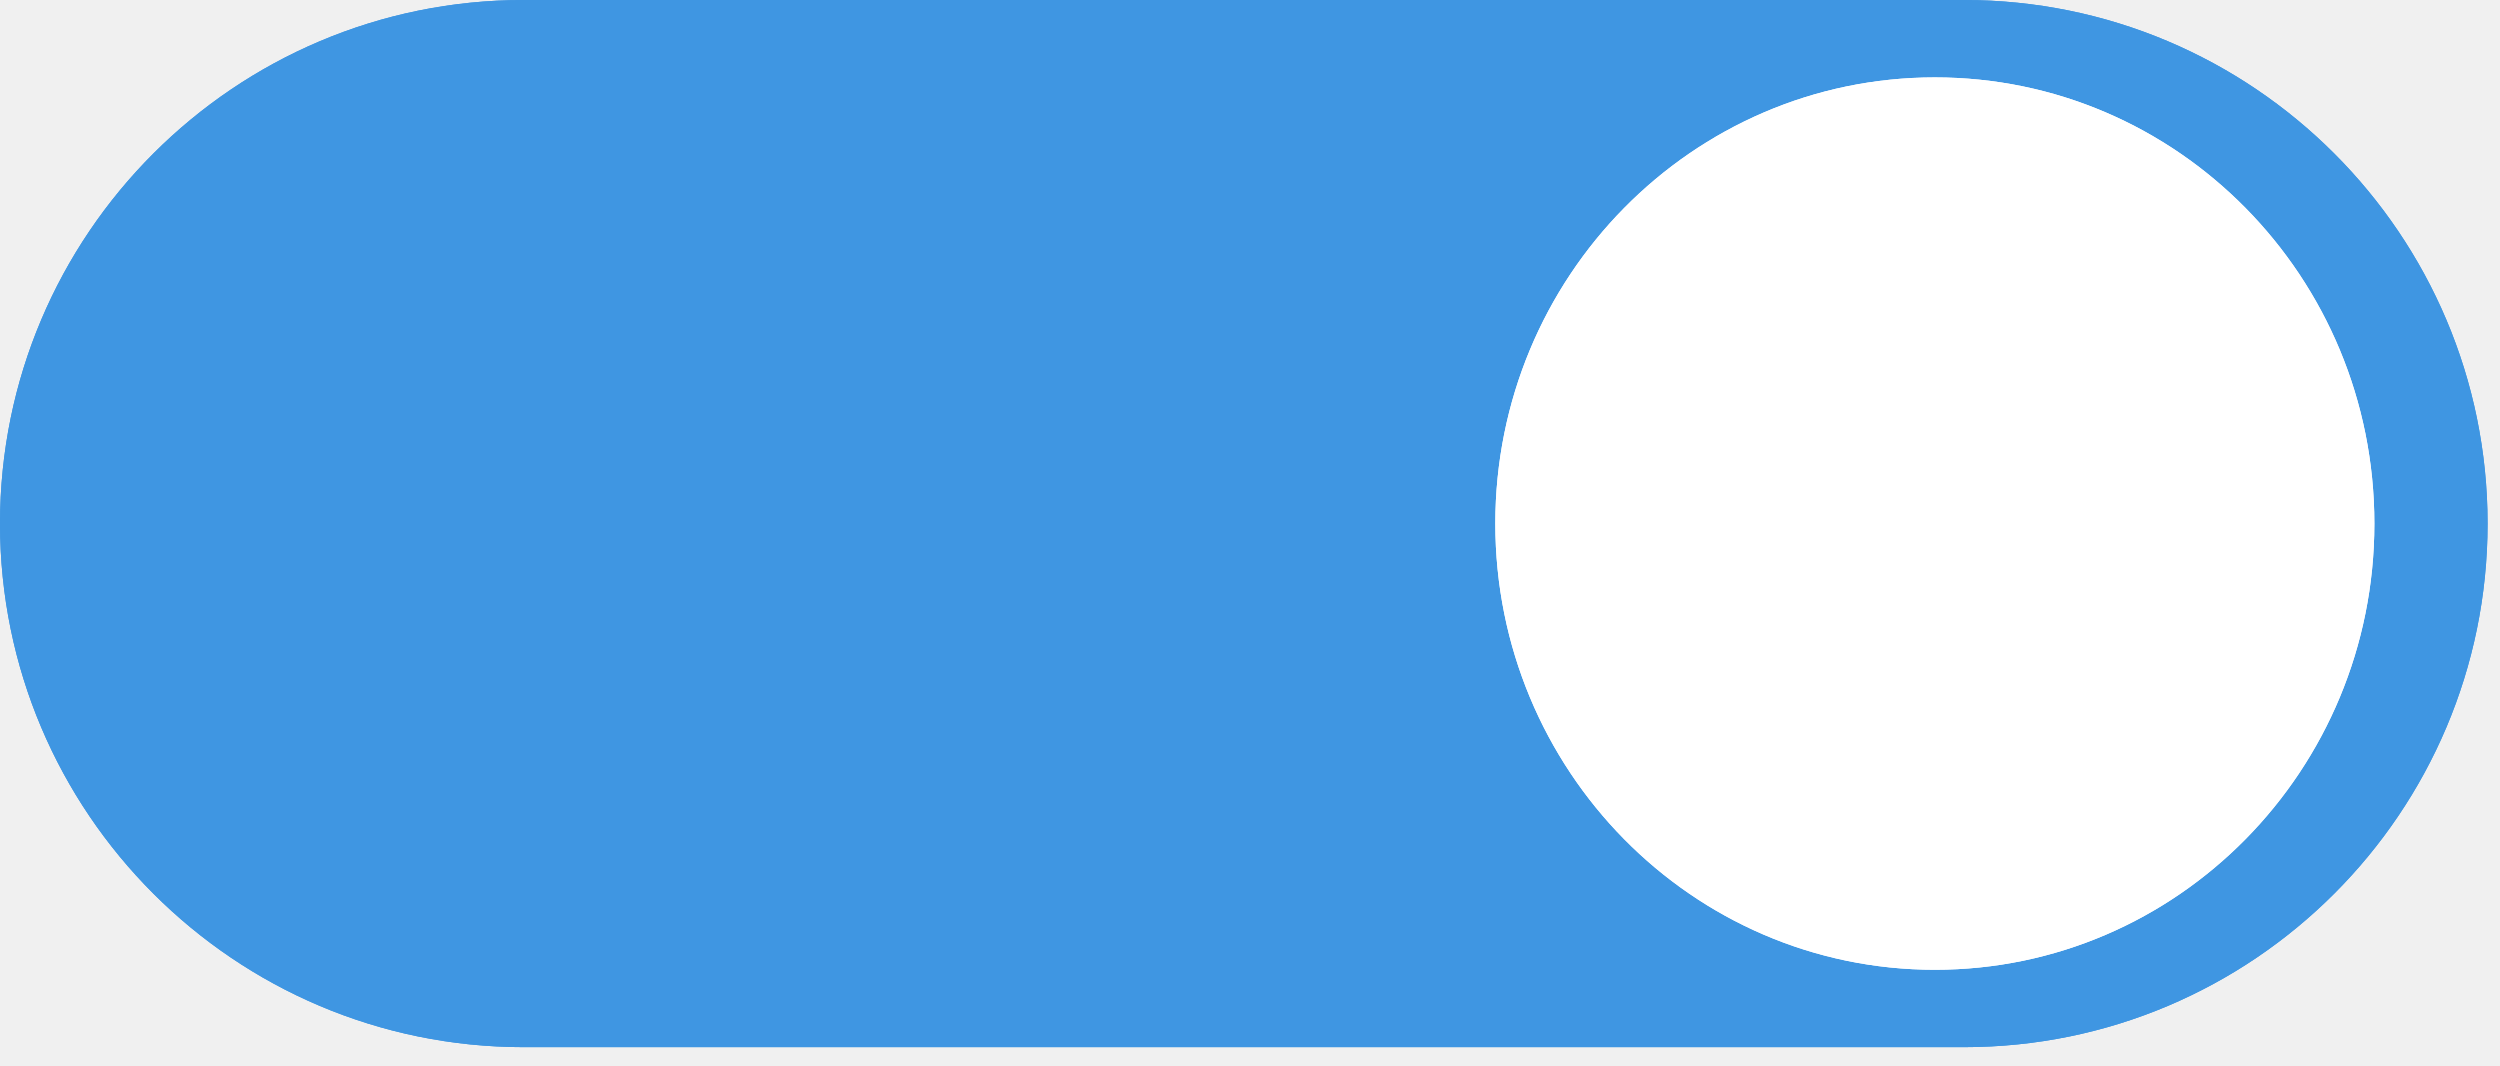
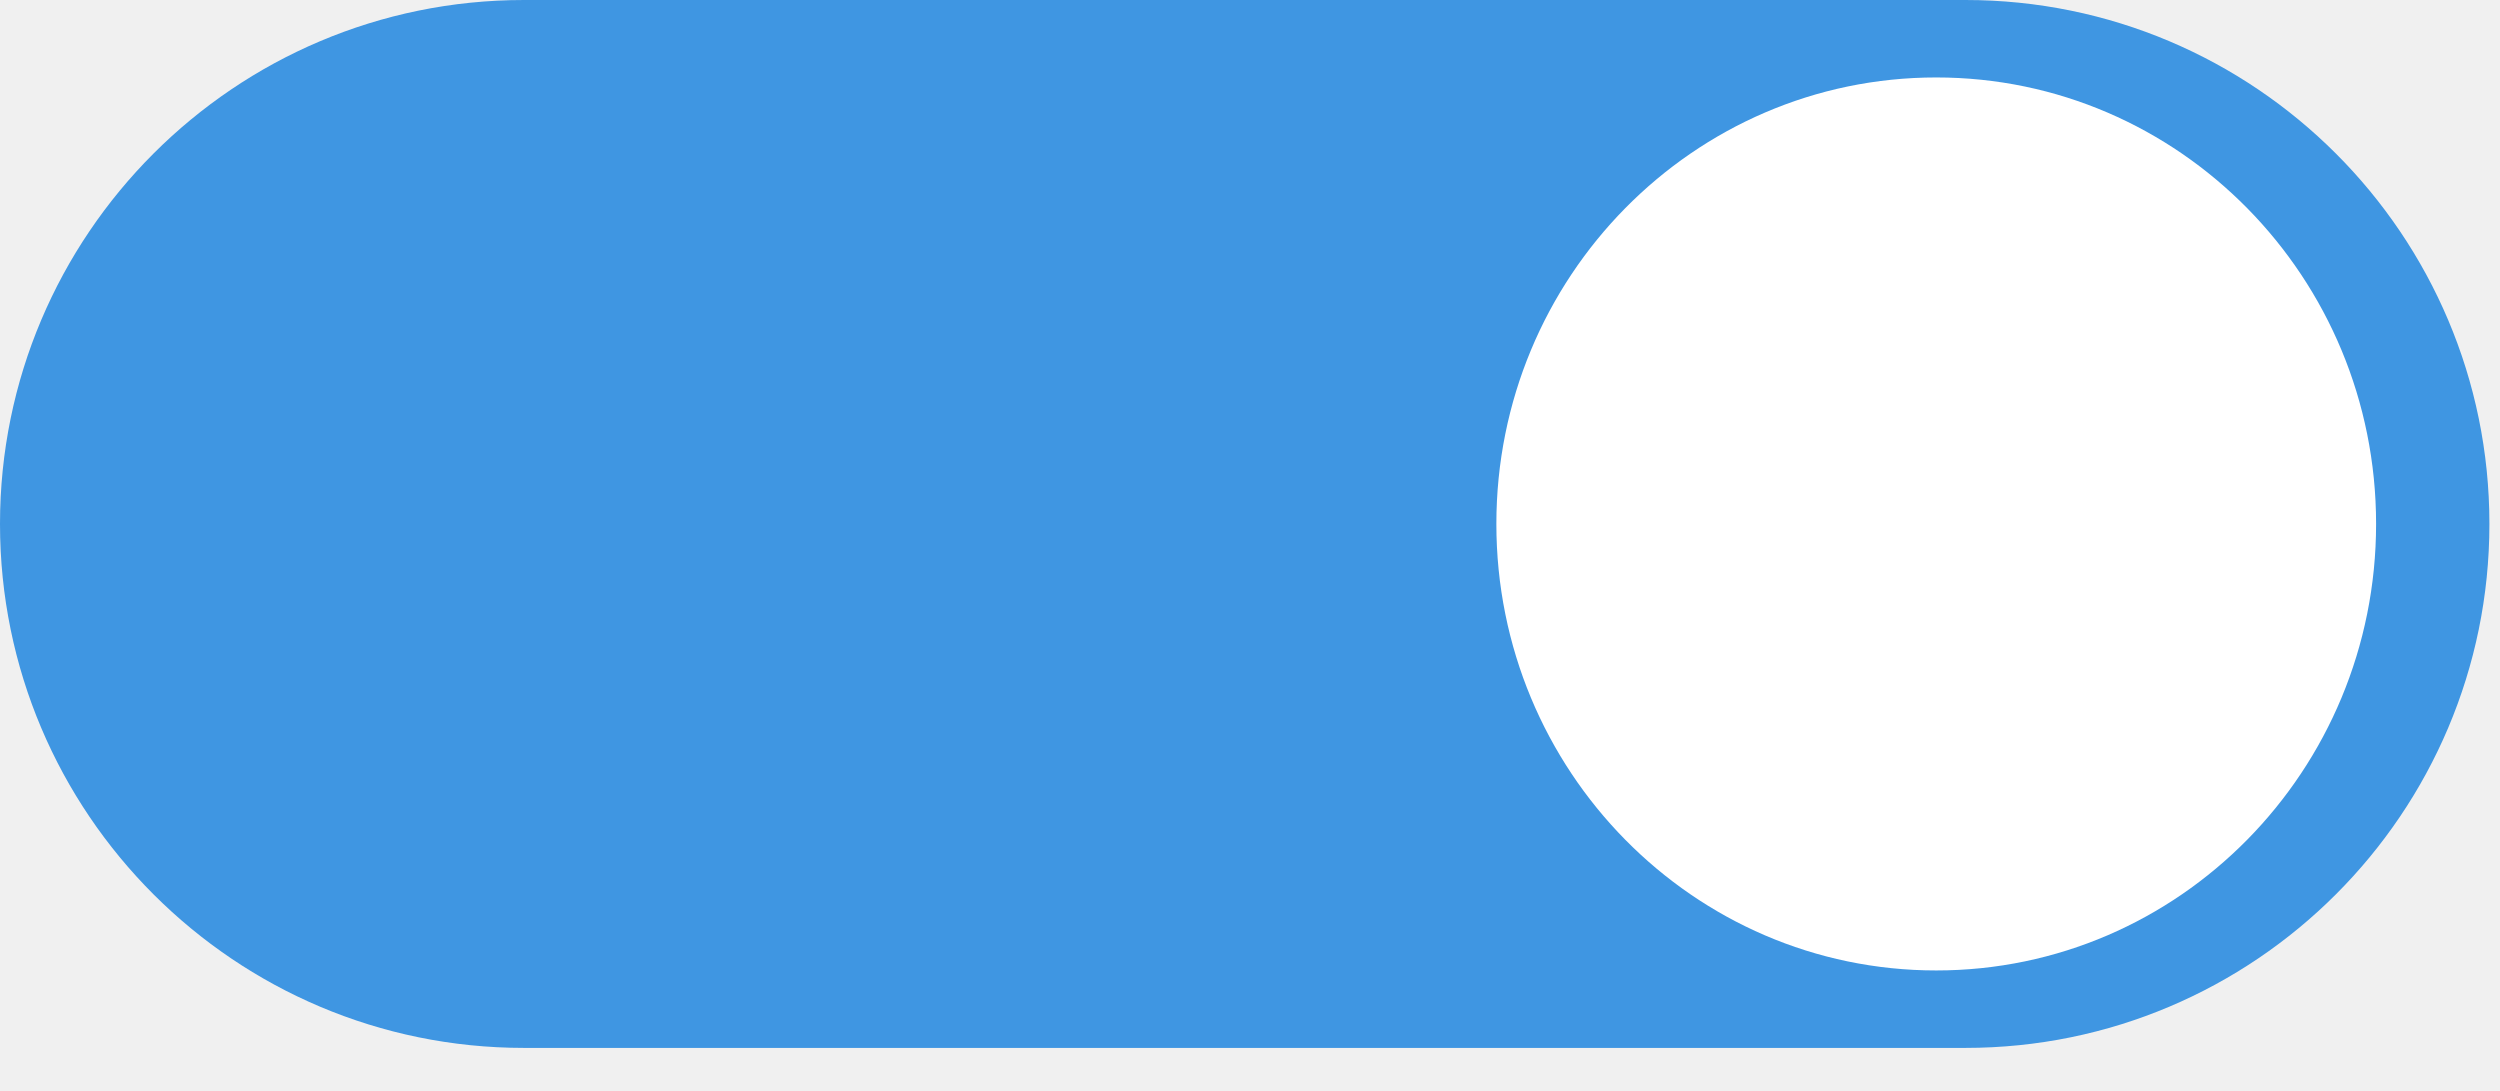
- <svg xmlns="http://www.w3.org/2000/svg" width="100%" height="100%" viewBox="0 0 129 55" version="1.1" xml:space="preserve" style="fill-rule:evenodd;clip-rule:evenodd;stroke-linejoin:round;stroke-miterlimit:2;">
+ <svg xmlns="http://www.w3.org/2000/svg" width="100%" height="100%" viewBox="0 0 55 24" version="1.1" xml:space="preserve" style="fill-rule:evenodd;clip-rule:evenodd;stroke-linejoin:round;stroke-miterlimit:2;">
  <g id="ON-enabled-">
-     <g id="ON-enabled-1">
-       <path d="M128.36,27.017c0,-14.911 -12.106,-27.017 -27.016,-27.017l-74.327,0c-14.911,0 -27.017,12.106 -27.017,27.017c0,14.91 12.106,27.016 27.017,27.016l74.327,0c14.91,0 27.016,-12.106 27.016,-27.016Z" style="fill:#3f96e2;" />
-       <path d="M128.36,27.017c0,-14.911 -12.106,-27.017 -27.016,-27.017l-74.327,0c-14.911,0 -27.017,12.106 -27.017,27.017c0,14.91 12.106,27.016 27.017,27.016l74.327,0c14.91,0 27.016,-12.106 27.016,-27.016Z" style="fill:#3f96e2;" />
-       <ellipse cx="99.838" cy="27.017" rx="22.68" ry="23.023" style="fill:#fff;" />
-       <ellipse cx="99.838" cy="27.017" rx="22.68" ry="23.023" style="fill:#fff;" />
-     </g>
+     <path d="M54.767,11.527c-0,-6.362 -5.165,-11.527 -11.527,-11.527l-31.713,0c-6.362,0 -11.527,5.165 -11.527,11.527c0,6.362 5.165,11.527 11.527,11.527l31.713,0c6.362,0 11.527,-5.165 11.527,-11.527Z" style="fill:#3f96e2;" />
+     <ellipse cx="42.597" cy="11.527" rx="9.677" ry="9.823" style="fill:#fff;" />
  </g>
</svg>
